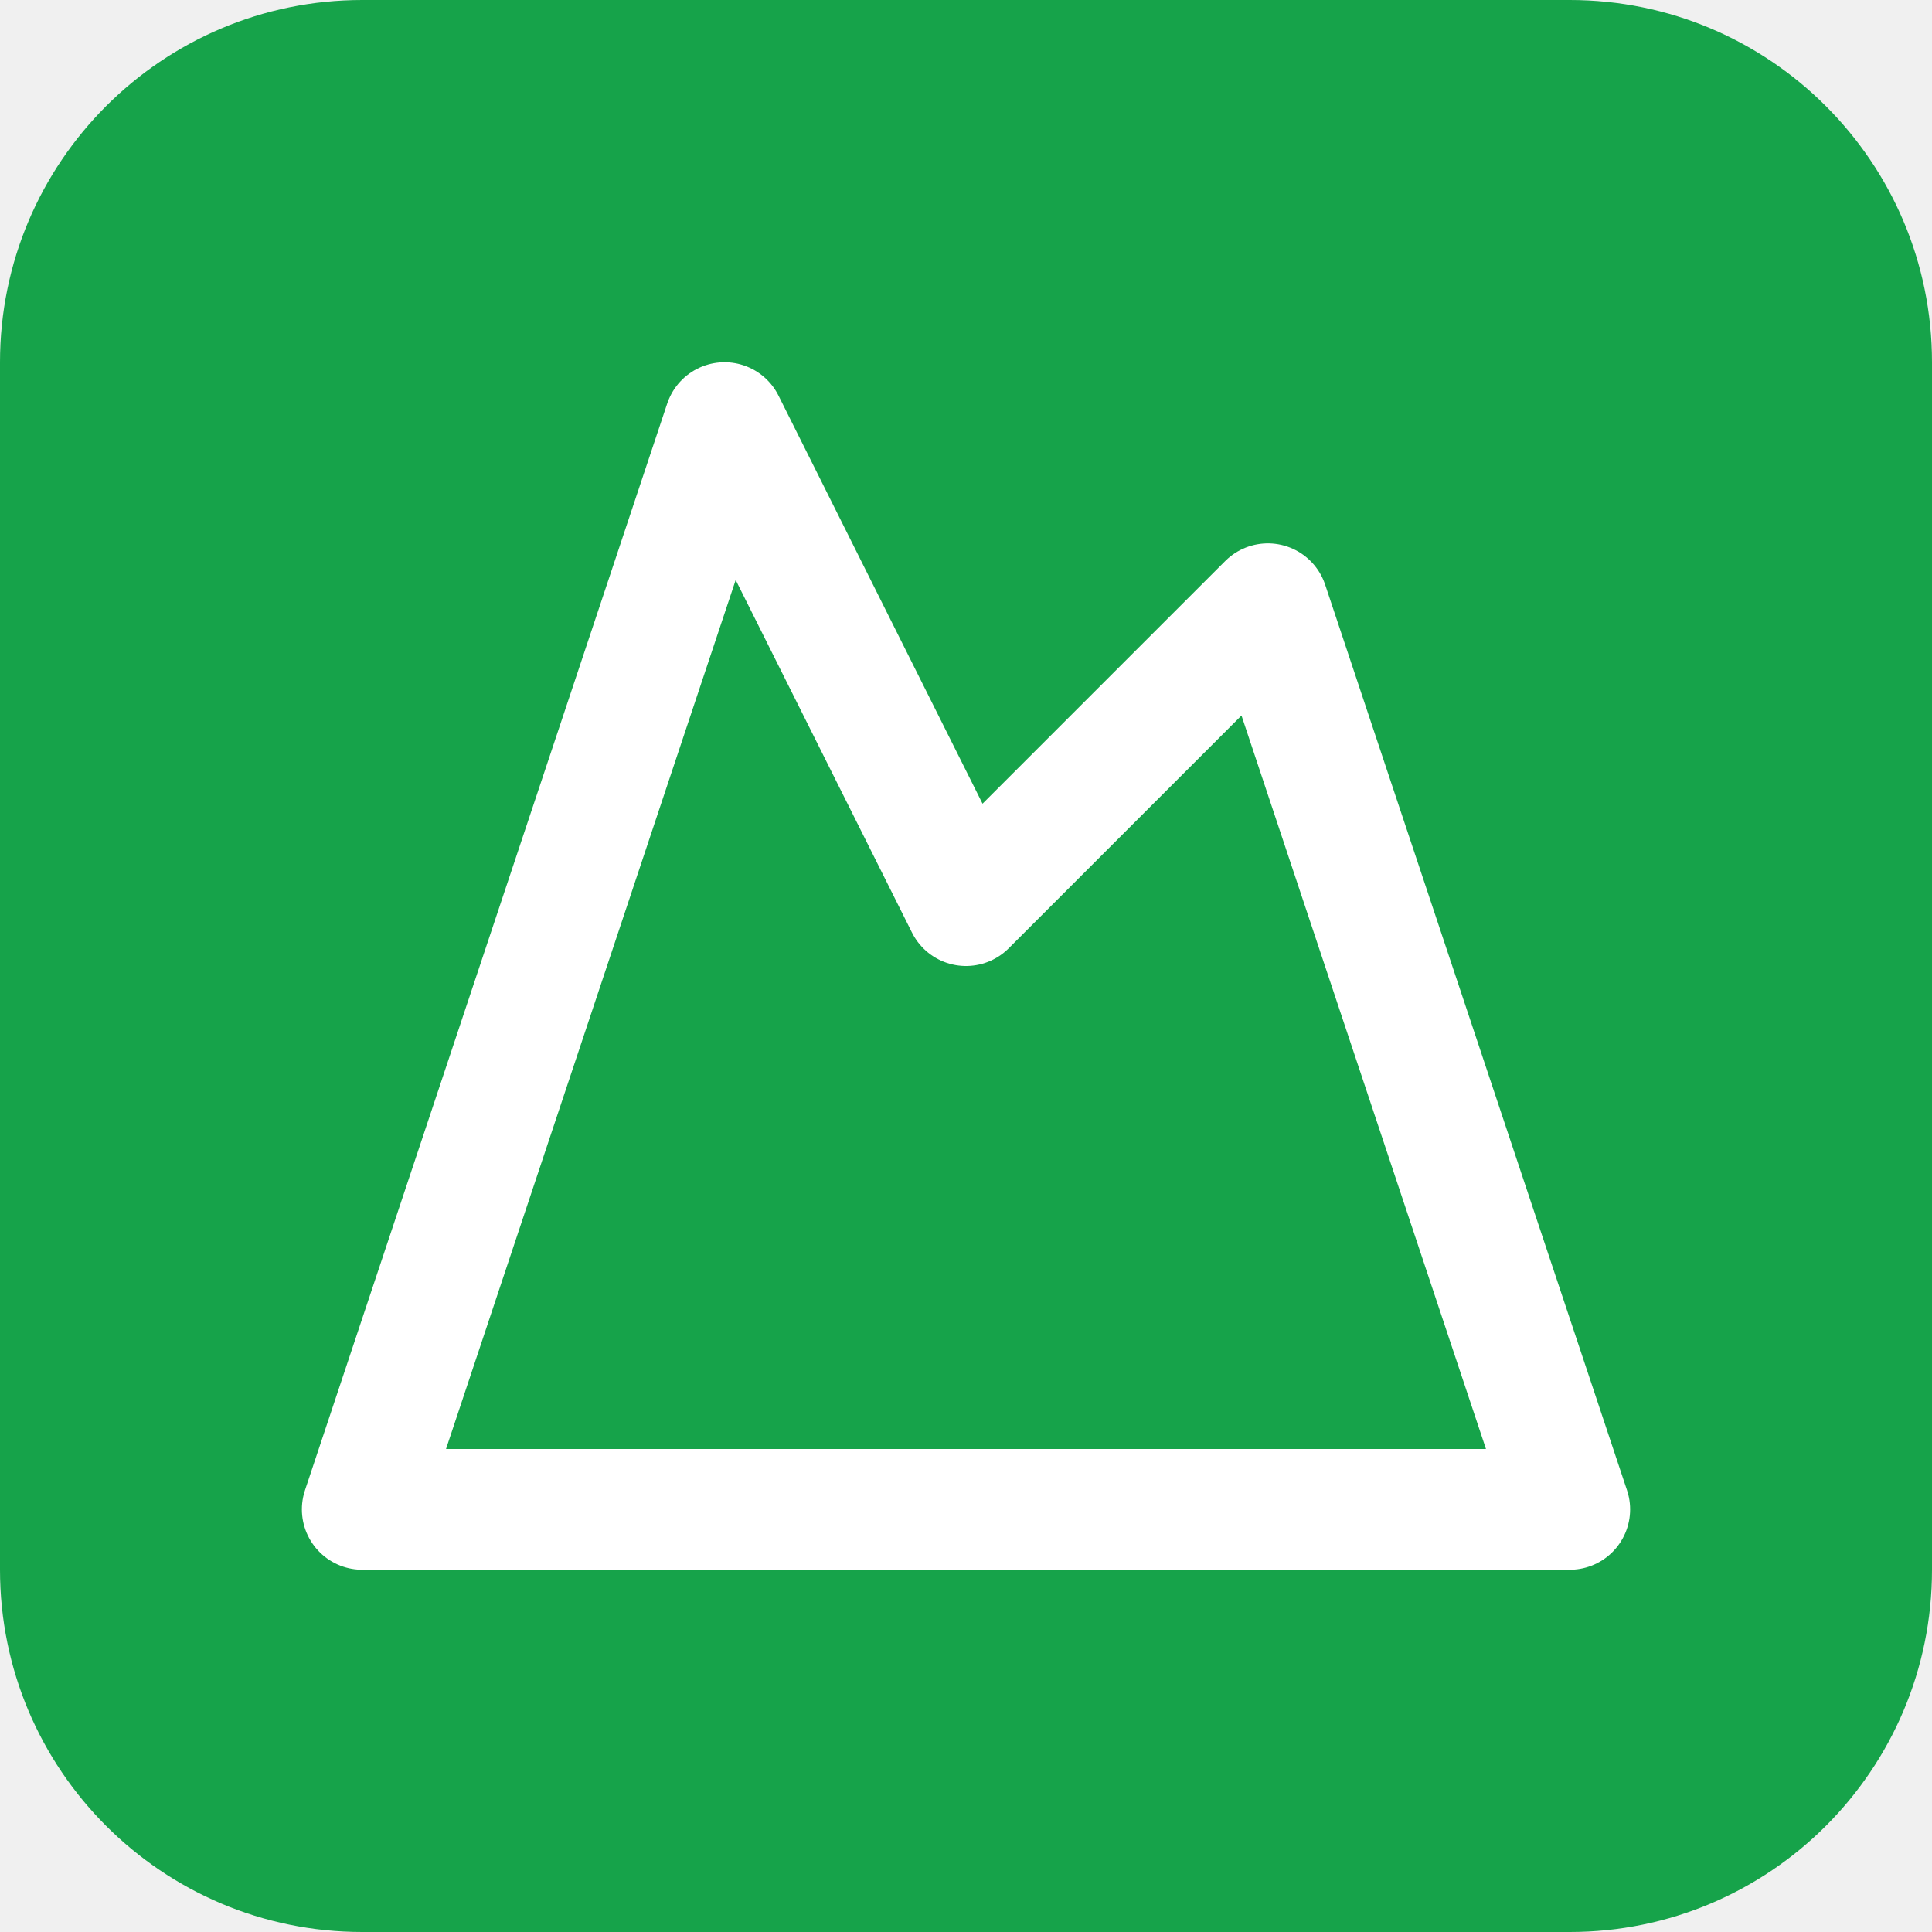
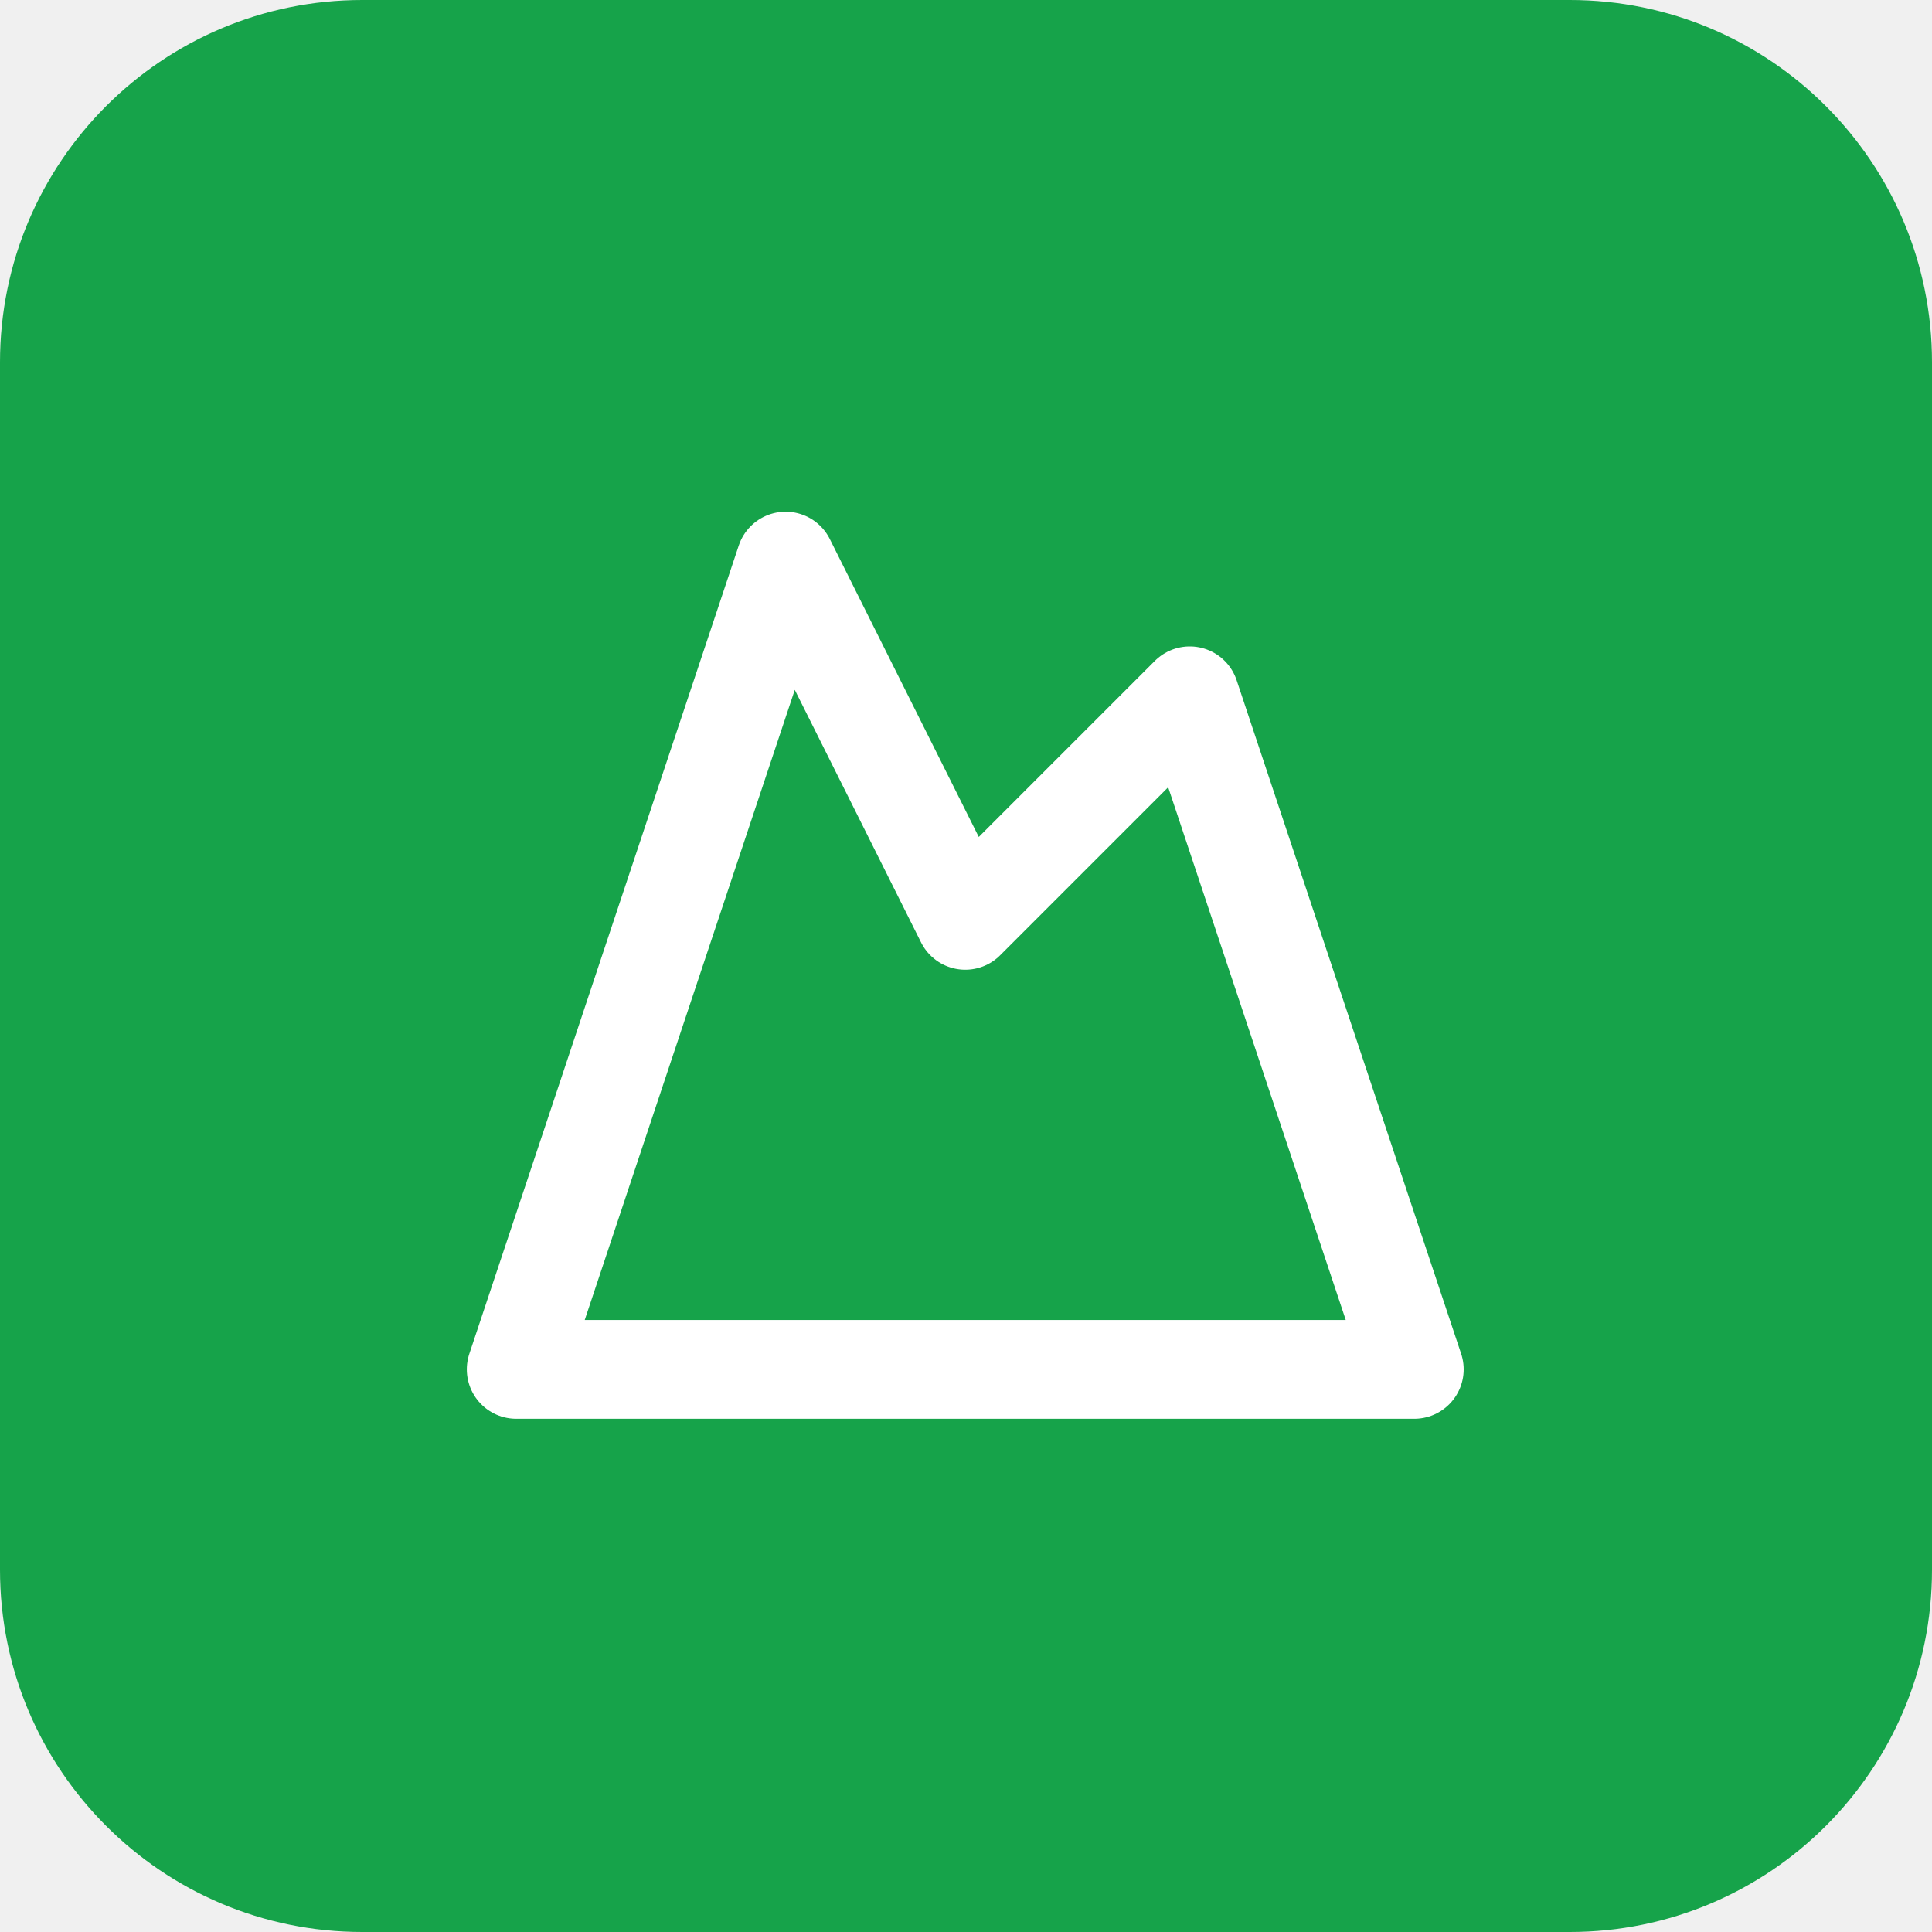
<svg xmlns="http://www.w3.org/2000/svg" viewBox="0 0 512 512">
  <rect width="512" height="512" rx="96" fill="#16a34a" />
-   <g transform="translate(64, 64) scale(16)">
-     <path d="m8 3 4 8 5-5 5 15H2L8 3z" fill="none" stroke="white" stroke-width="2" stroke-linecap="round" stroke-linejoin="round" />
+   <g transform="translate(113, 113) scale(11.9)">
+     <path d="m8 3 4 8 5-5 5 15H2L8 3z" fill="none" stroke="white" stroke-width="2.2" stroke-linecap="round" stroke-linejoin="round" />
  </g>
</svg>
